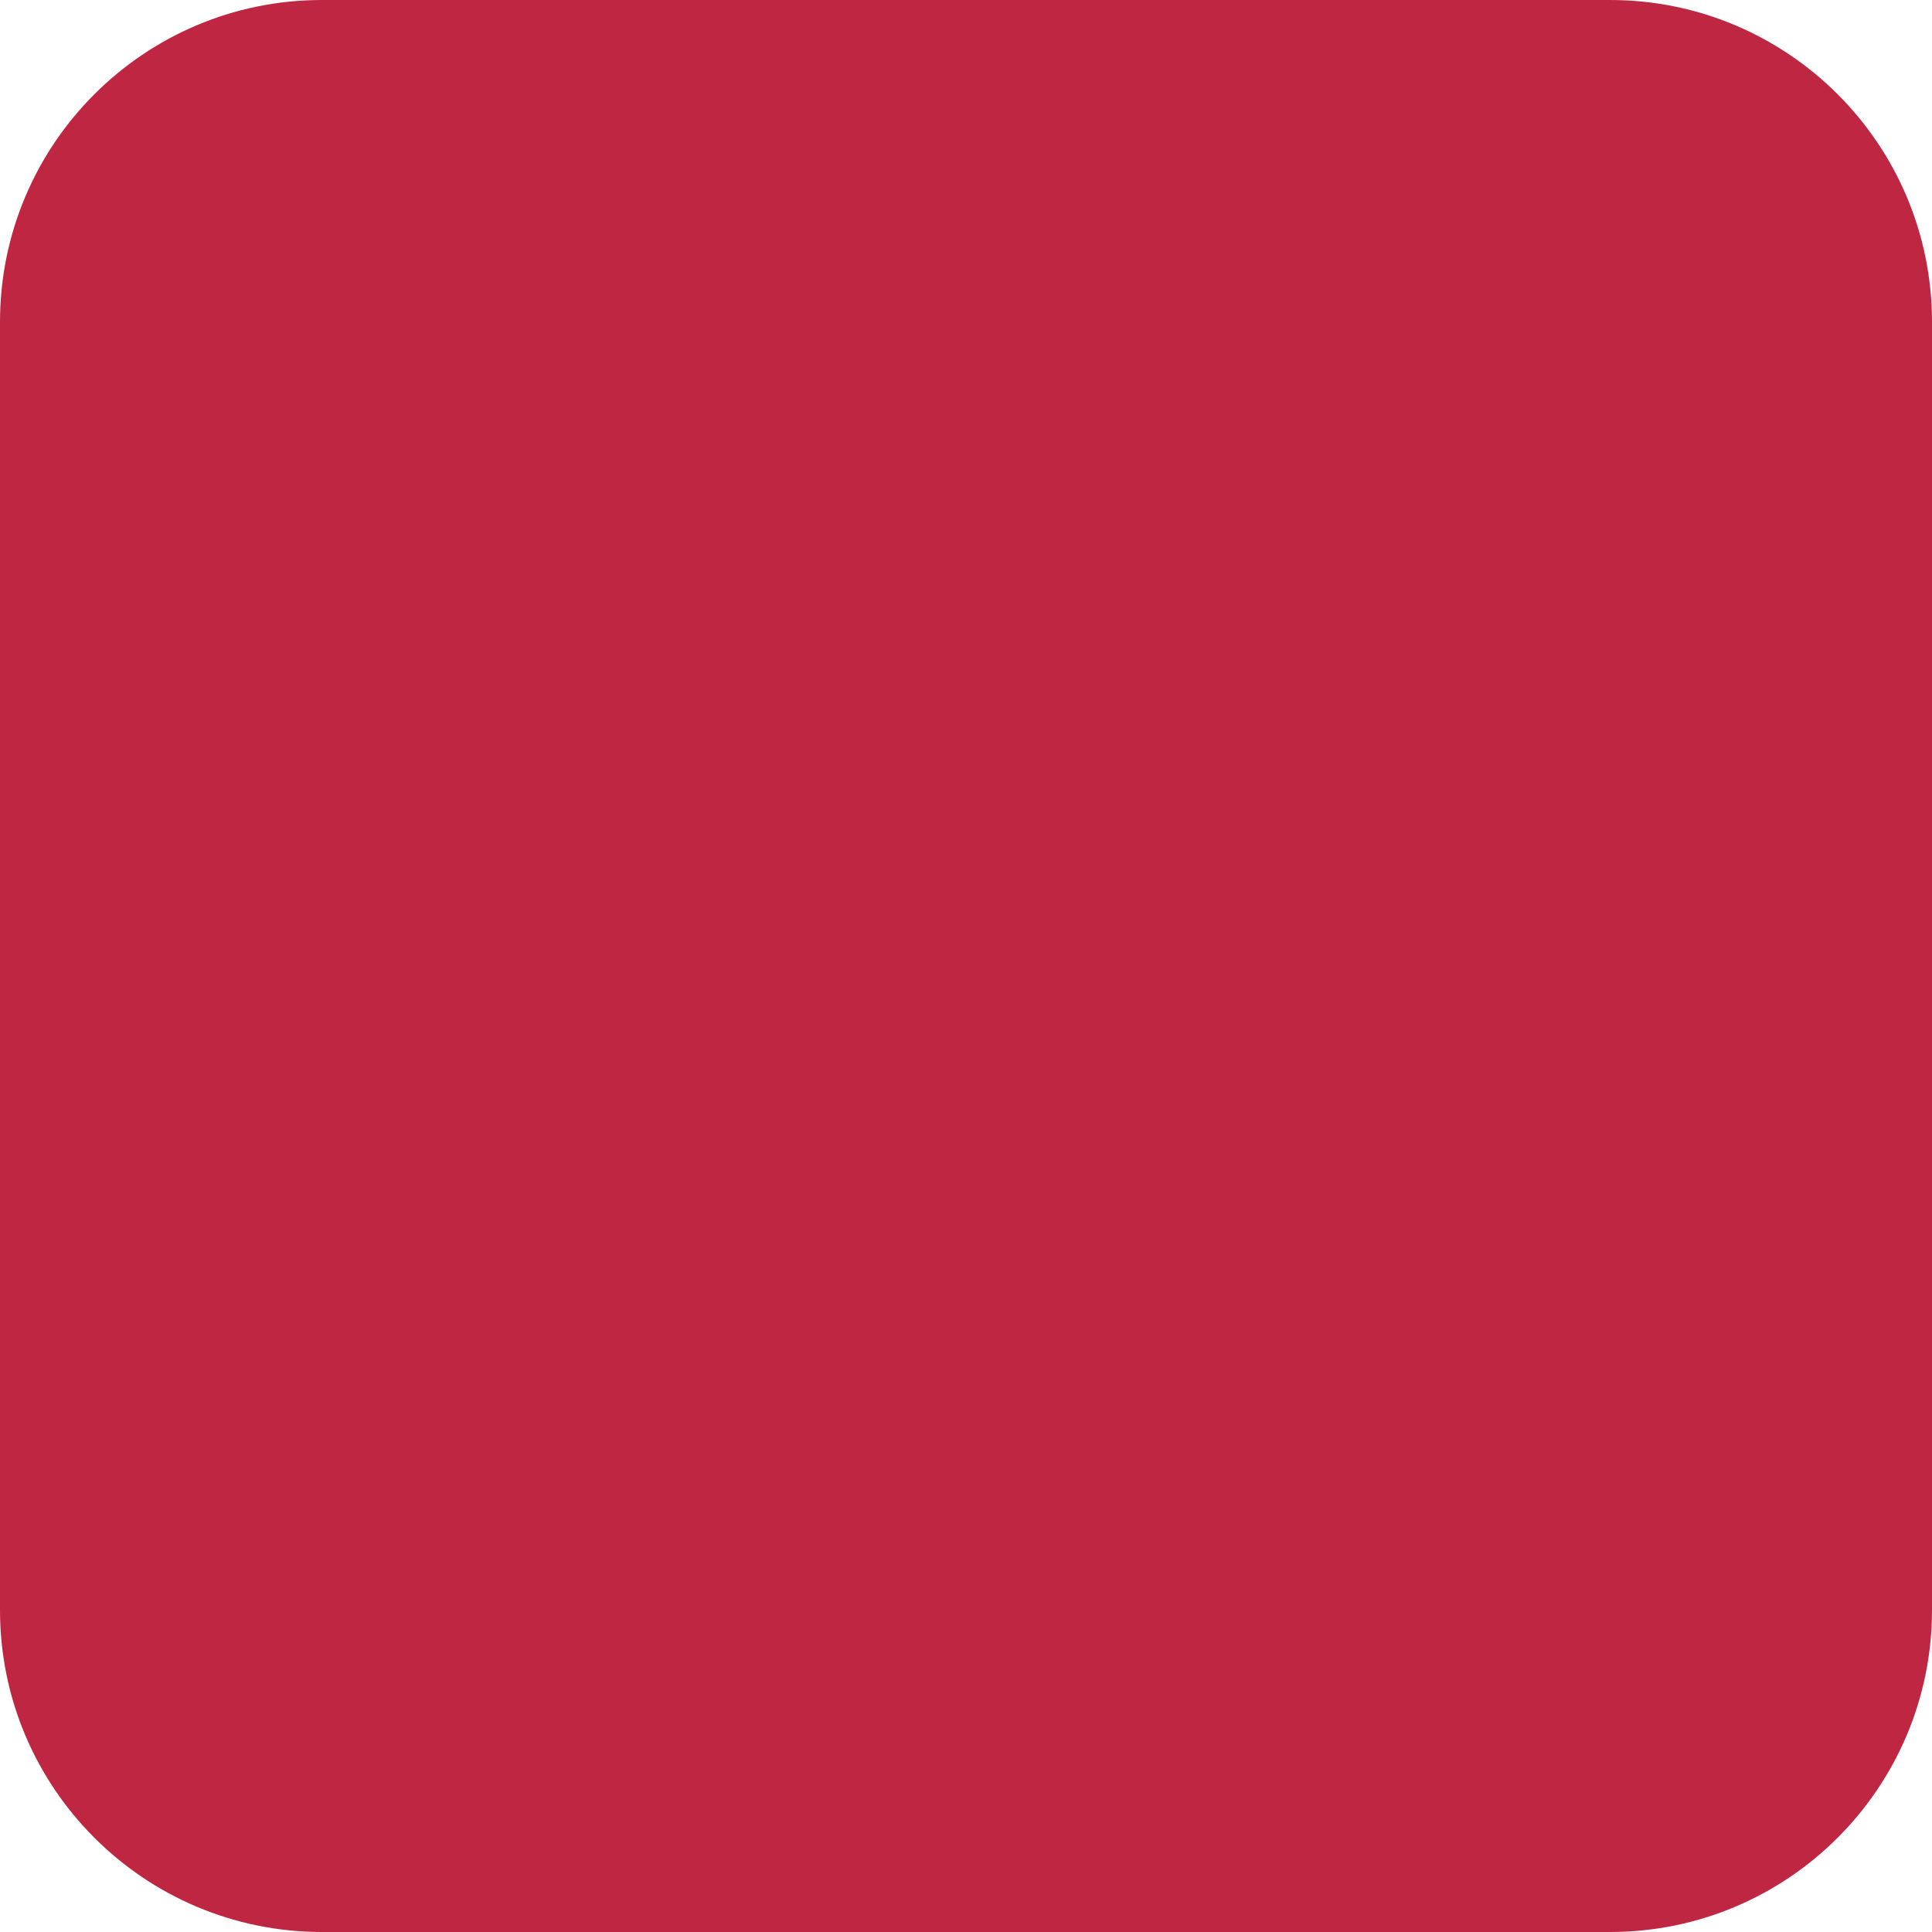
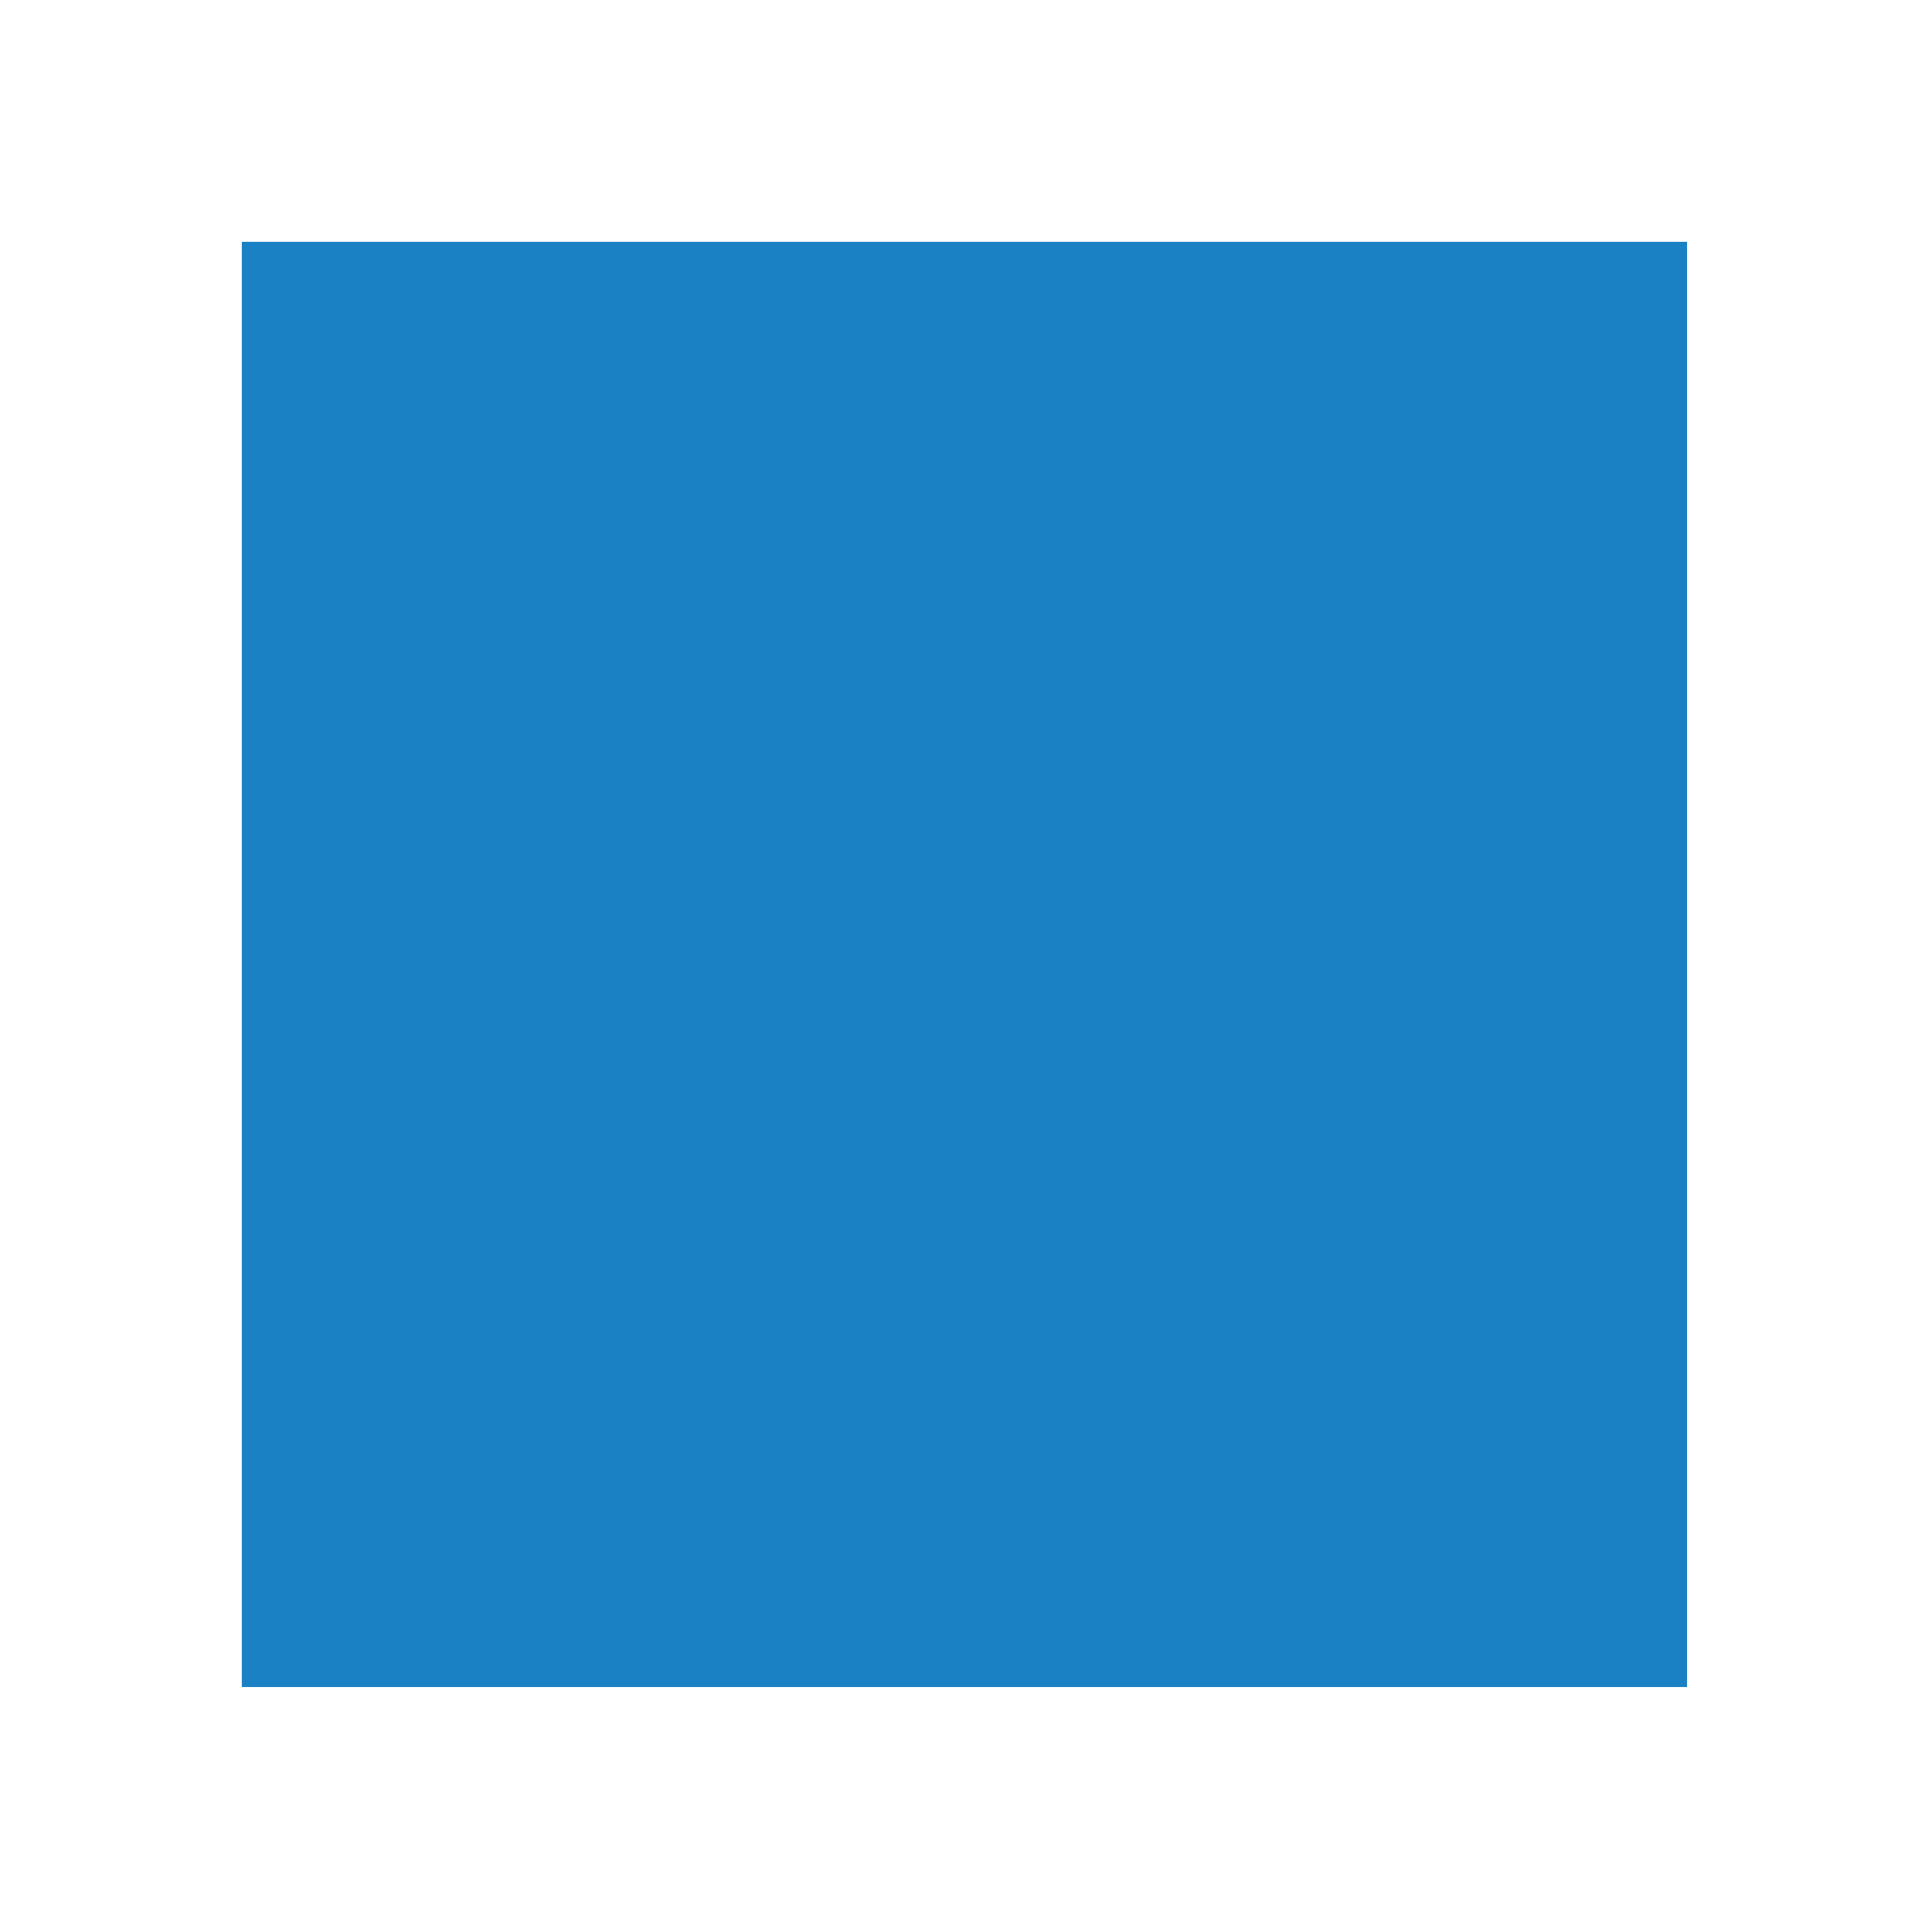
<svg xmlns="http://www.w3.org/2000/svg" id="Слой_1" data-name="Слой 1" viewBox="0 0 24 24" version="1.1">
  <defs id="defs159975">
    <style id="style159973">.cls-1{fill:#bf2641;}</style>
  </defs>
-   <path class="cls-1" d="M 20,0 H 4 A 4,4 0 0 0 0,4 v 16 a 4,4 0 0 0 4,4 h 16 a 4,4 0 0 0 4,-4 V 4 A 4,4 0 0 0 20,0 Z" id="path159979" />
+   <rect style="fill:#1a81c4;fill-opacity:1;stroke-width:0.634;stroke-dasharray:none" id="rect1852" width="17.953" height="17.953" x="3.004" y="3.004" />
</svg>
